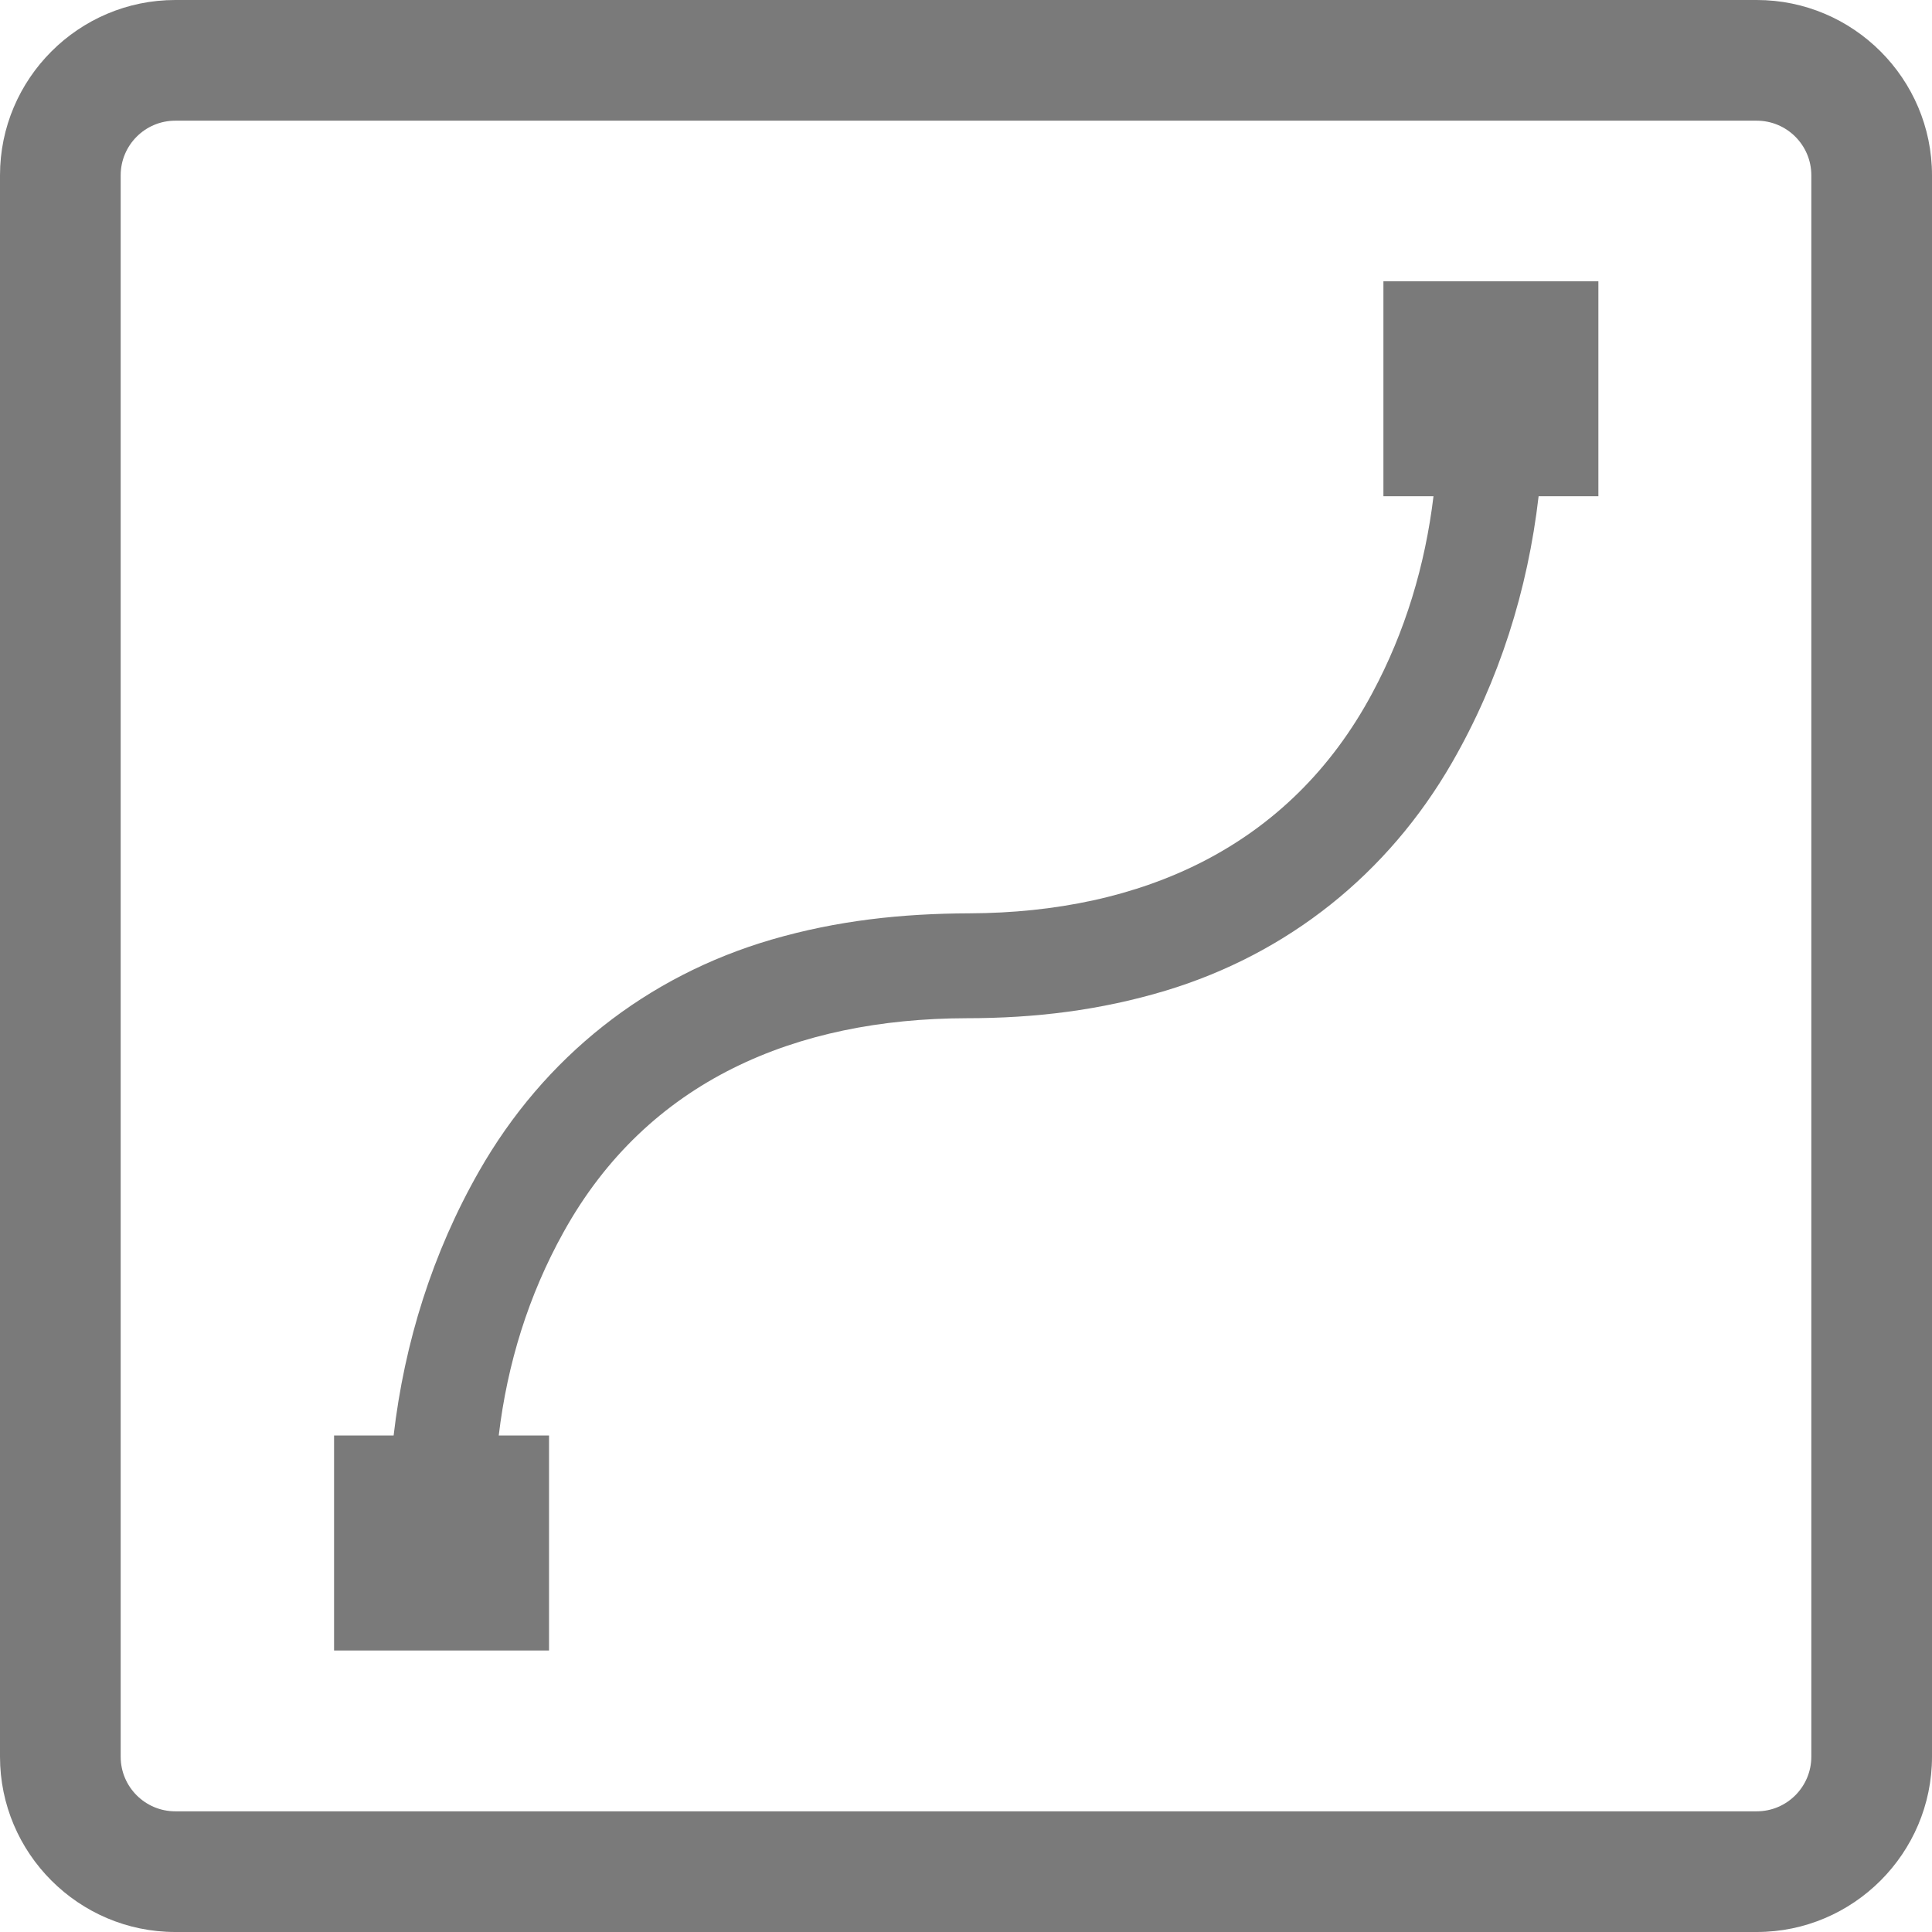
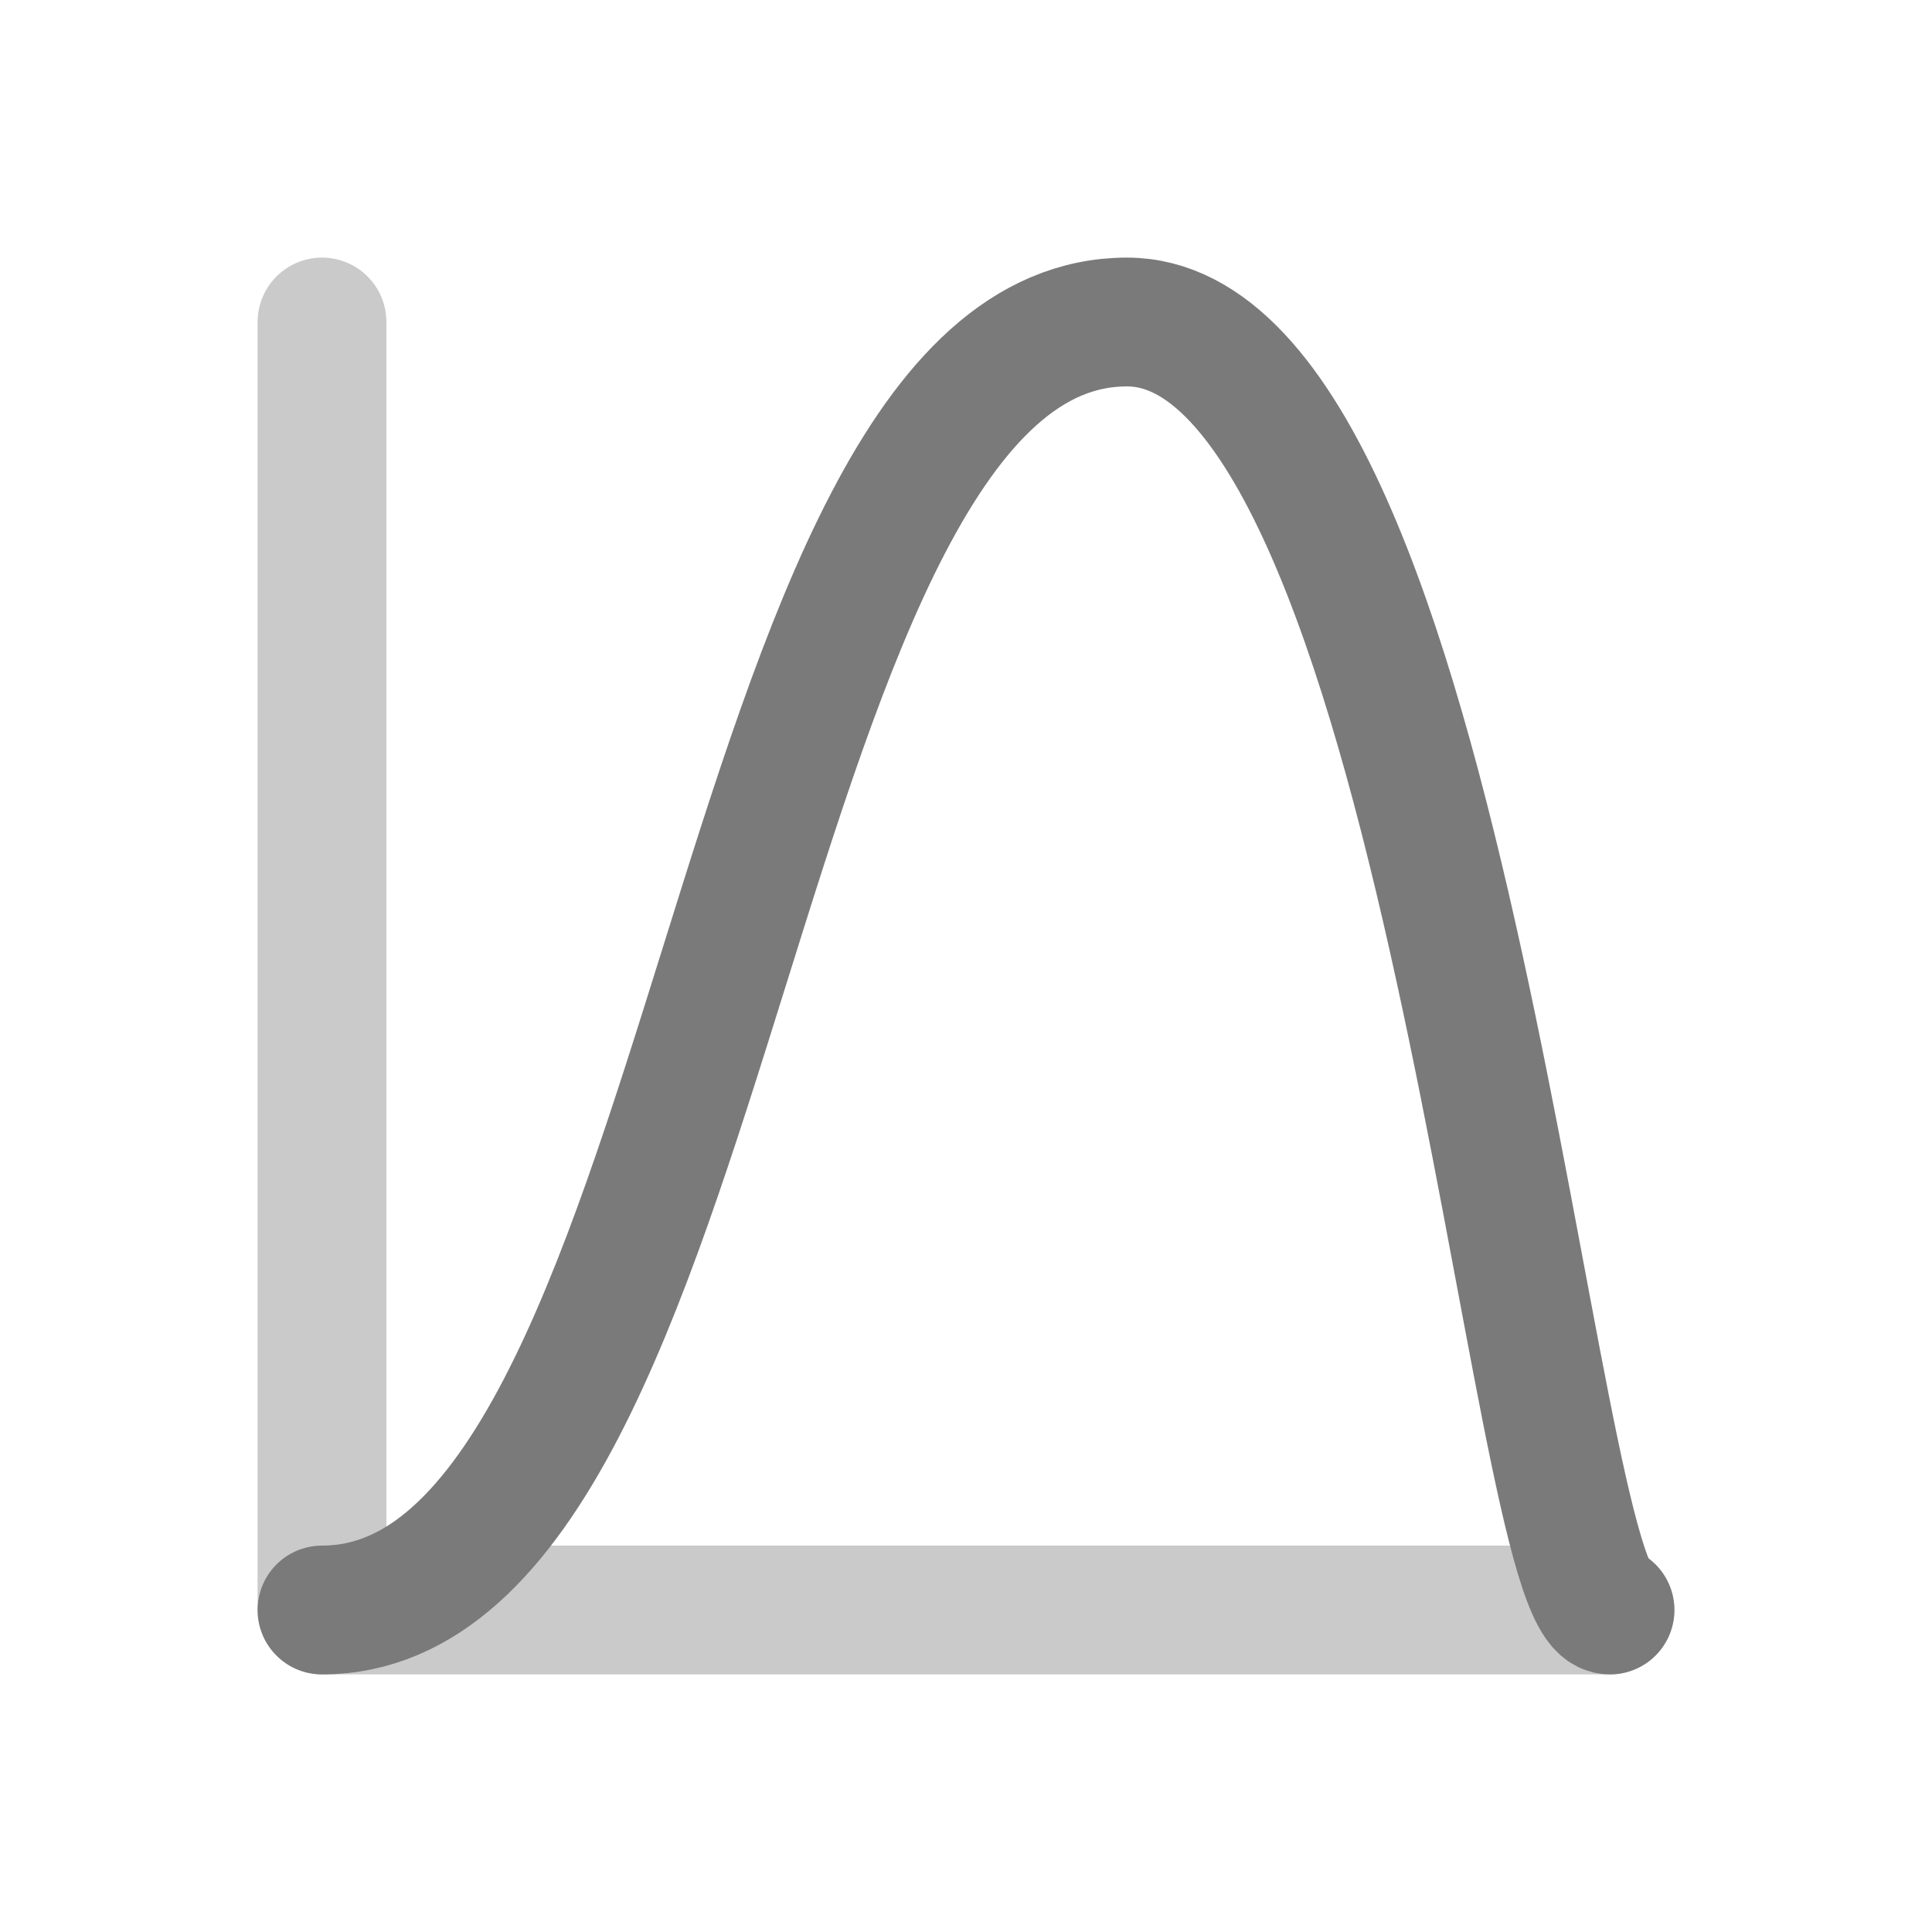
- <svg xmlns="http://www.w3.org/2000/svg" id="Layer_2" data-name="Layer 2" viewBox="0 0 85.65 85.65">
-   <defs>
-     <style>
-       .cls-1 {
-         fill: #7a7a7a;
-       }
-     </style>
-   </defs>
-   <g id="Layer_1-2" data-name="Layer 1">
-     <g>
-       <path class="cls-1" d="M61.33,22h2.22c-.37,3.06-1.25,6-2.71,8.72-3.66,6.85-10.25,9.74-17.86,9.77-3.02.01-5.87.32-8.76,1.16-5.56,1.62-10.1,5.22-12.98,10.27-2.06,3.61-3.31,7.59-3.79,11.72h-2.64v9.53h9.53v-9.53h-2.23c.38-3.19,1.32-6.22,2.87-9.01,3.73-6.74,10.32-9.47,17.86-9.49,3.05,0,5.93-.35,8.83-1.22,5.43-1.64,9.86-5.18,12.7-10.11,2.09-3.63,3.36-7.65,3.84-11.81h2.65v-9.53h-9.53v9.53Z" />
-       <path class="cls-1" d="M77.88,85.65H7.77c-4.28,0-7.77-3.49-7.77-7.77V7.77C0,3.49,3.49,0,7.77,0h70.11c4.28,0,7.77,3.49,7.77,7.77v70.11c0,4.28-3.49,7.77-7.77,7.77ZM7.77,5.35c-1.34,0-2.42,1.09-2.42,2.42v70.11c0,1.34,1.09,2.42,2.42,2.42h70.11c1.34,0,2.42-1.09,2.42-2.42V7.77c0-1.34-1.09-2.42-2.42-2.42H7.77Z" />
-     </g>
-   </g>
+ <svg xmlns="http://www.w3.org/2000/svg" viewBox="0 0 24 24" fill="none" stroke="#7A7A7A" stroke-width="1.6" stroke-linecap="round" stroke-linejoin="round">
+   <path d="M4 20 C 9 20, 9 4, 14 4 C 18 4, 19 20, 20 20" />
+   <path d="M4 20 L20 20 M4 4 L4 20" opacity="0.4" />
</svg>
